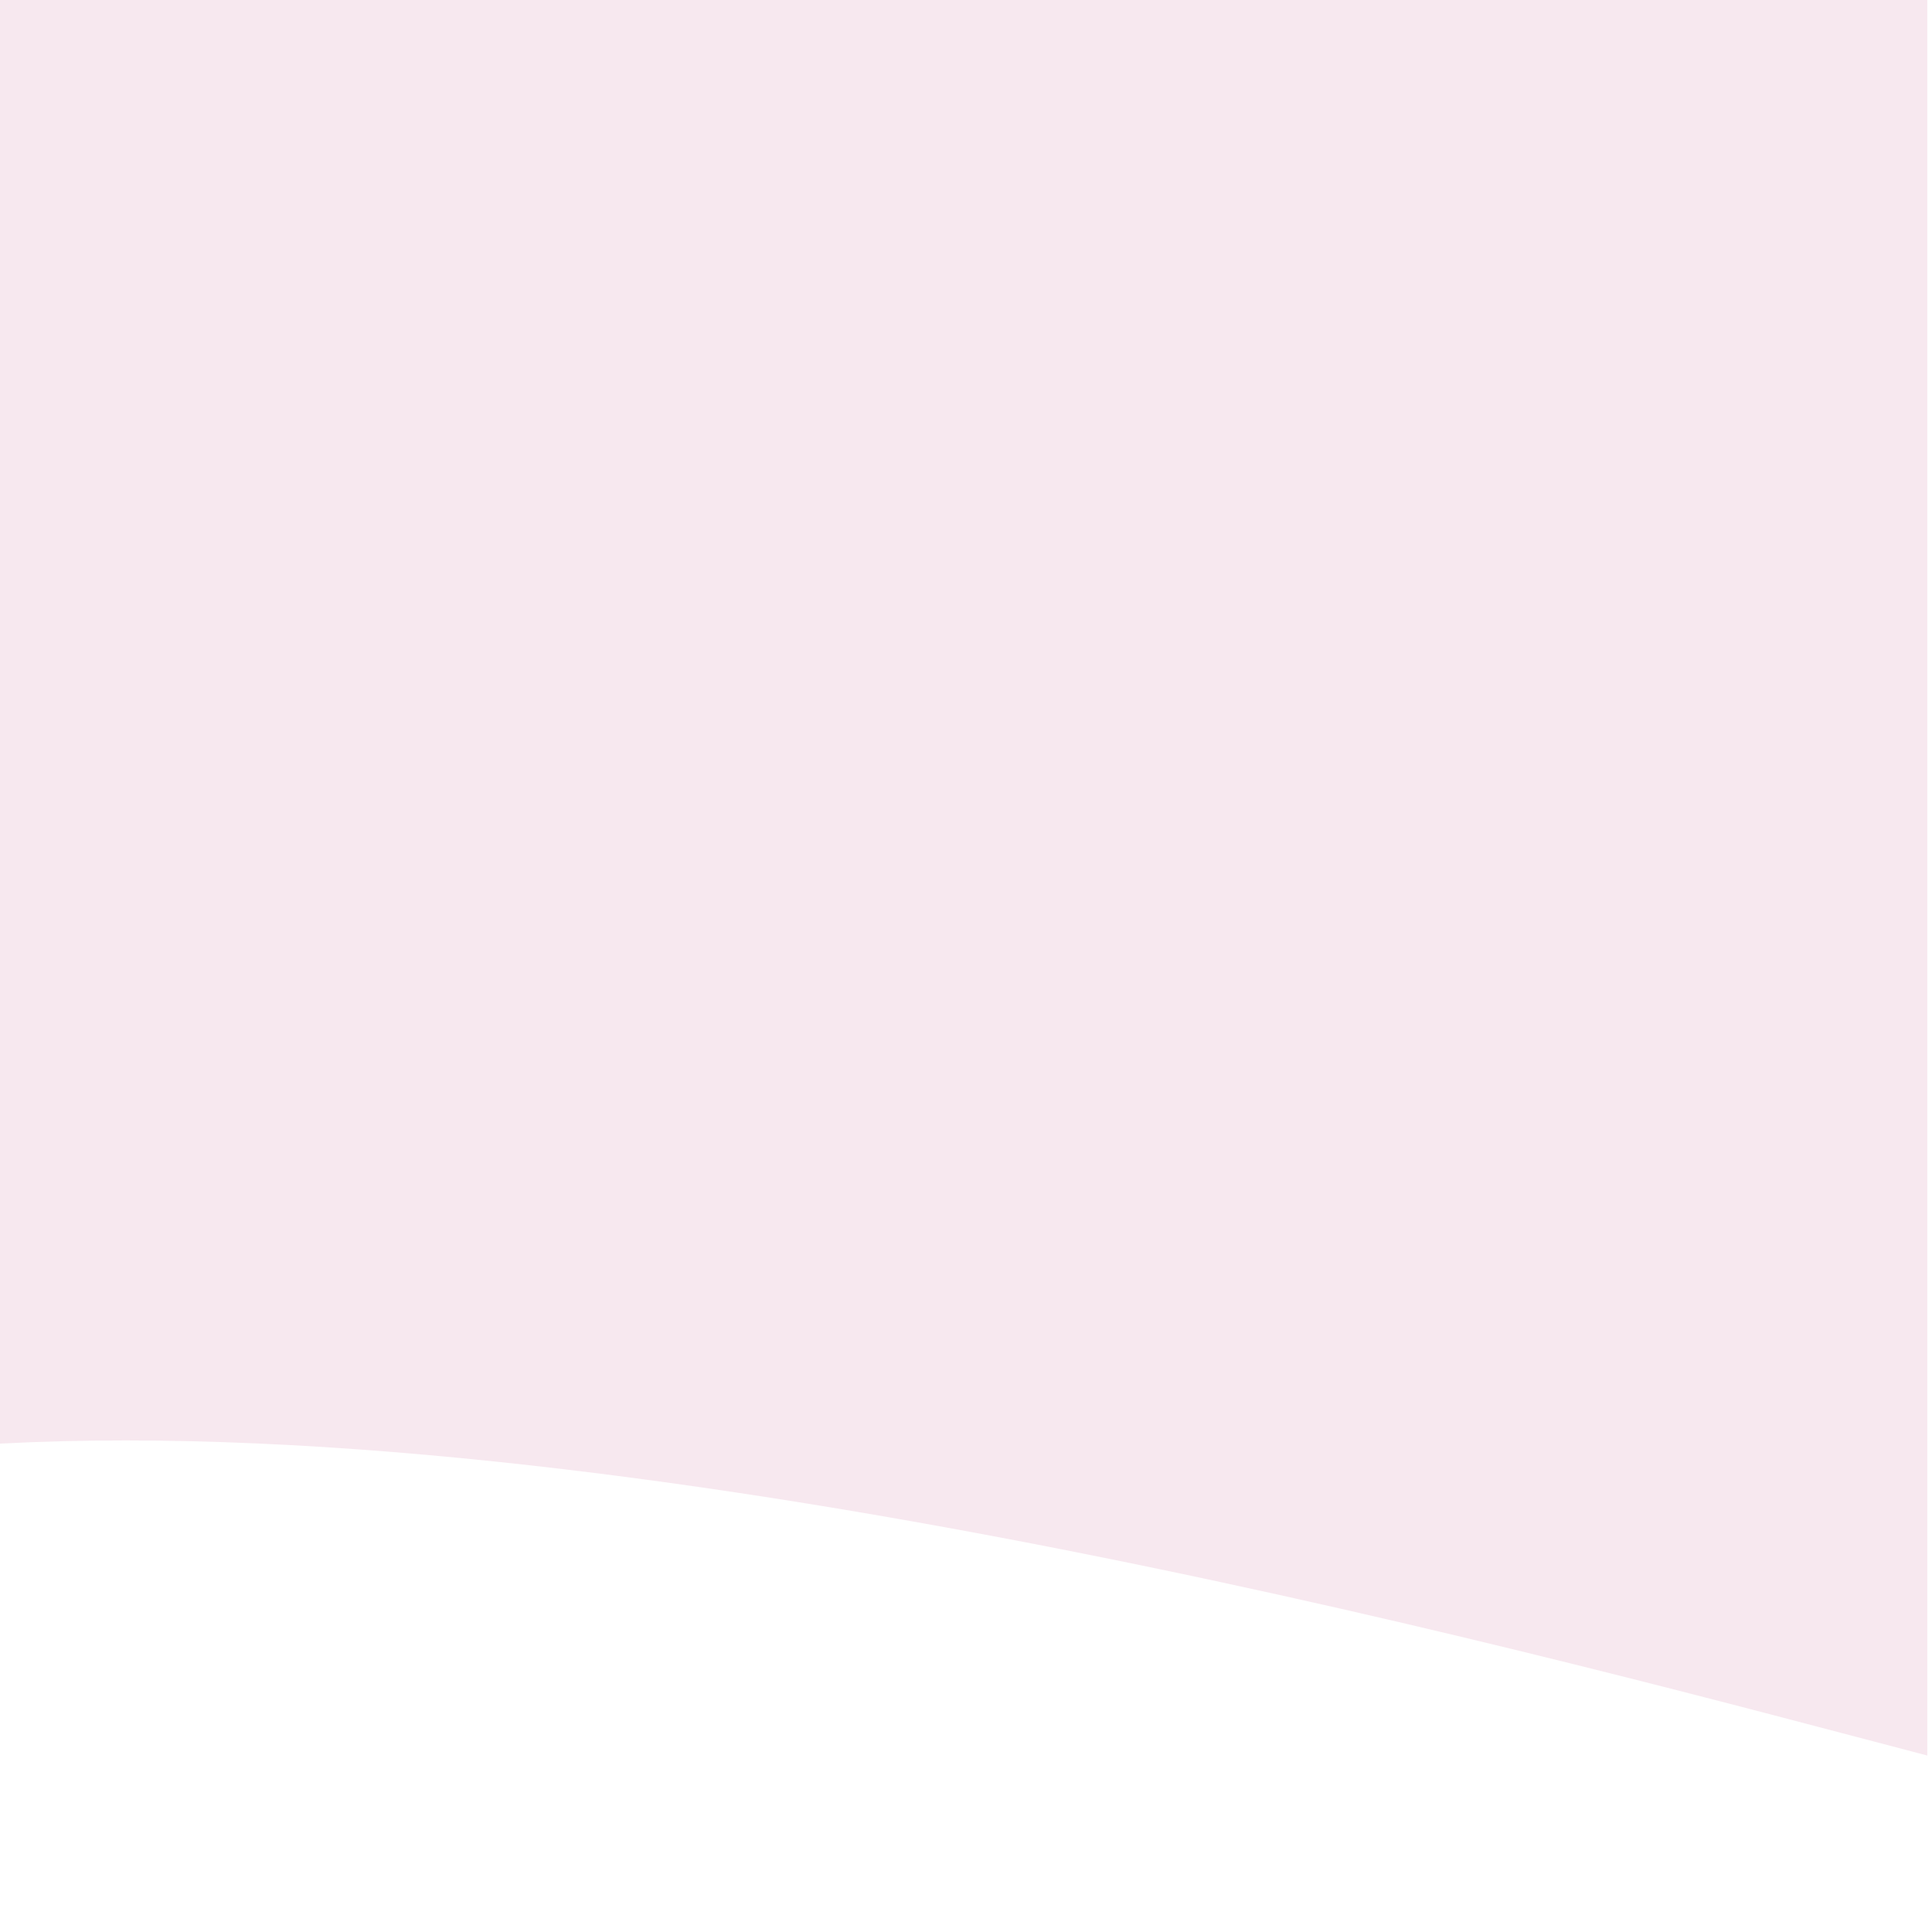
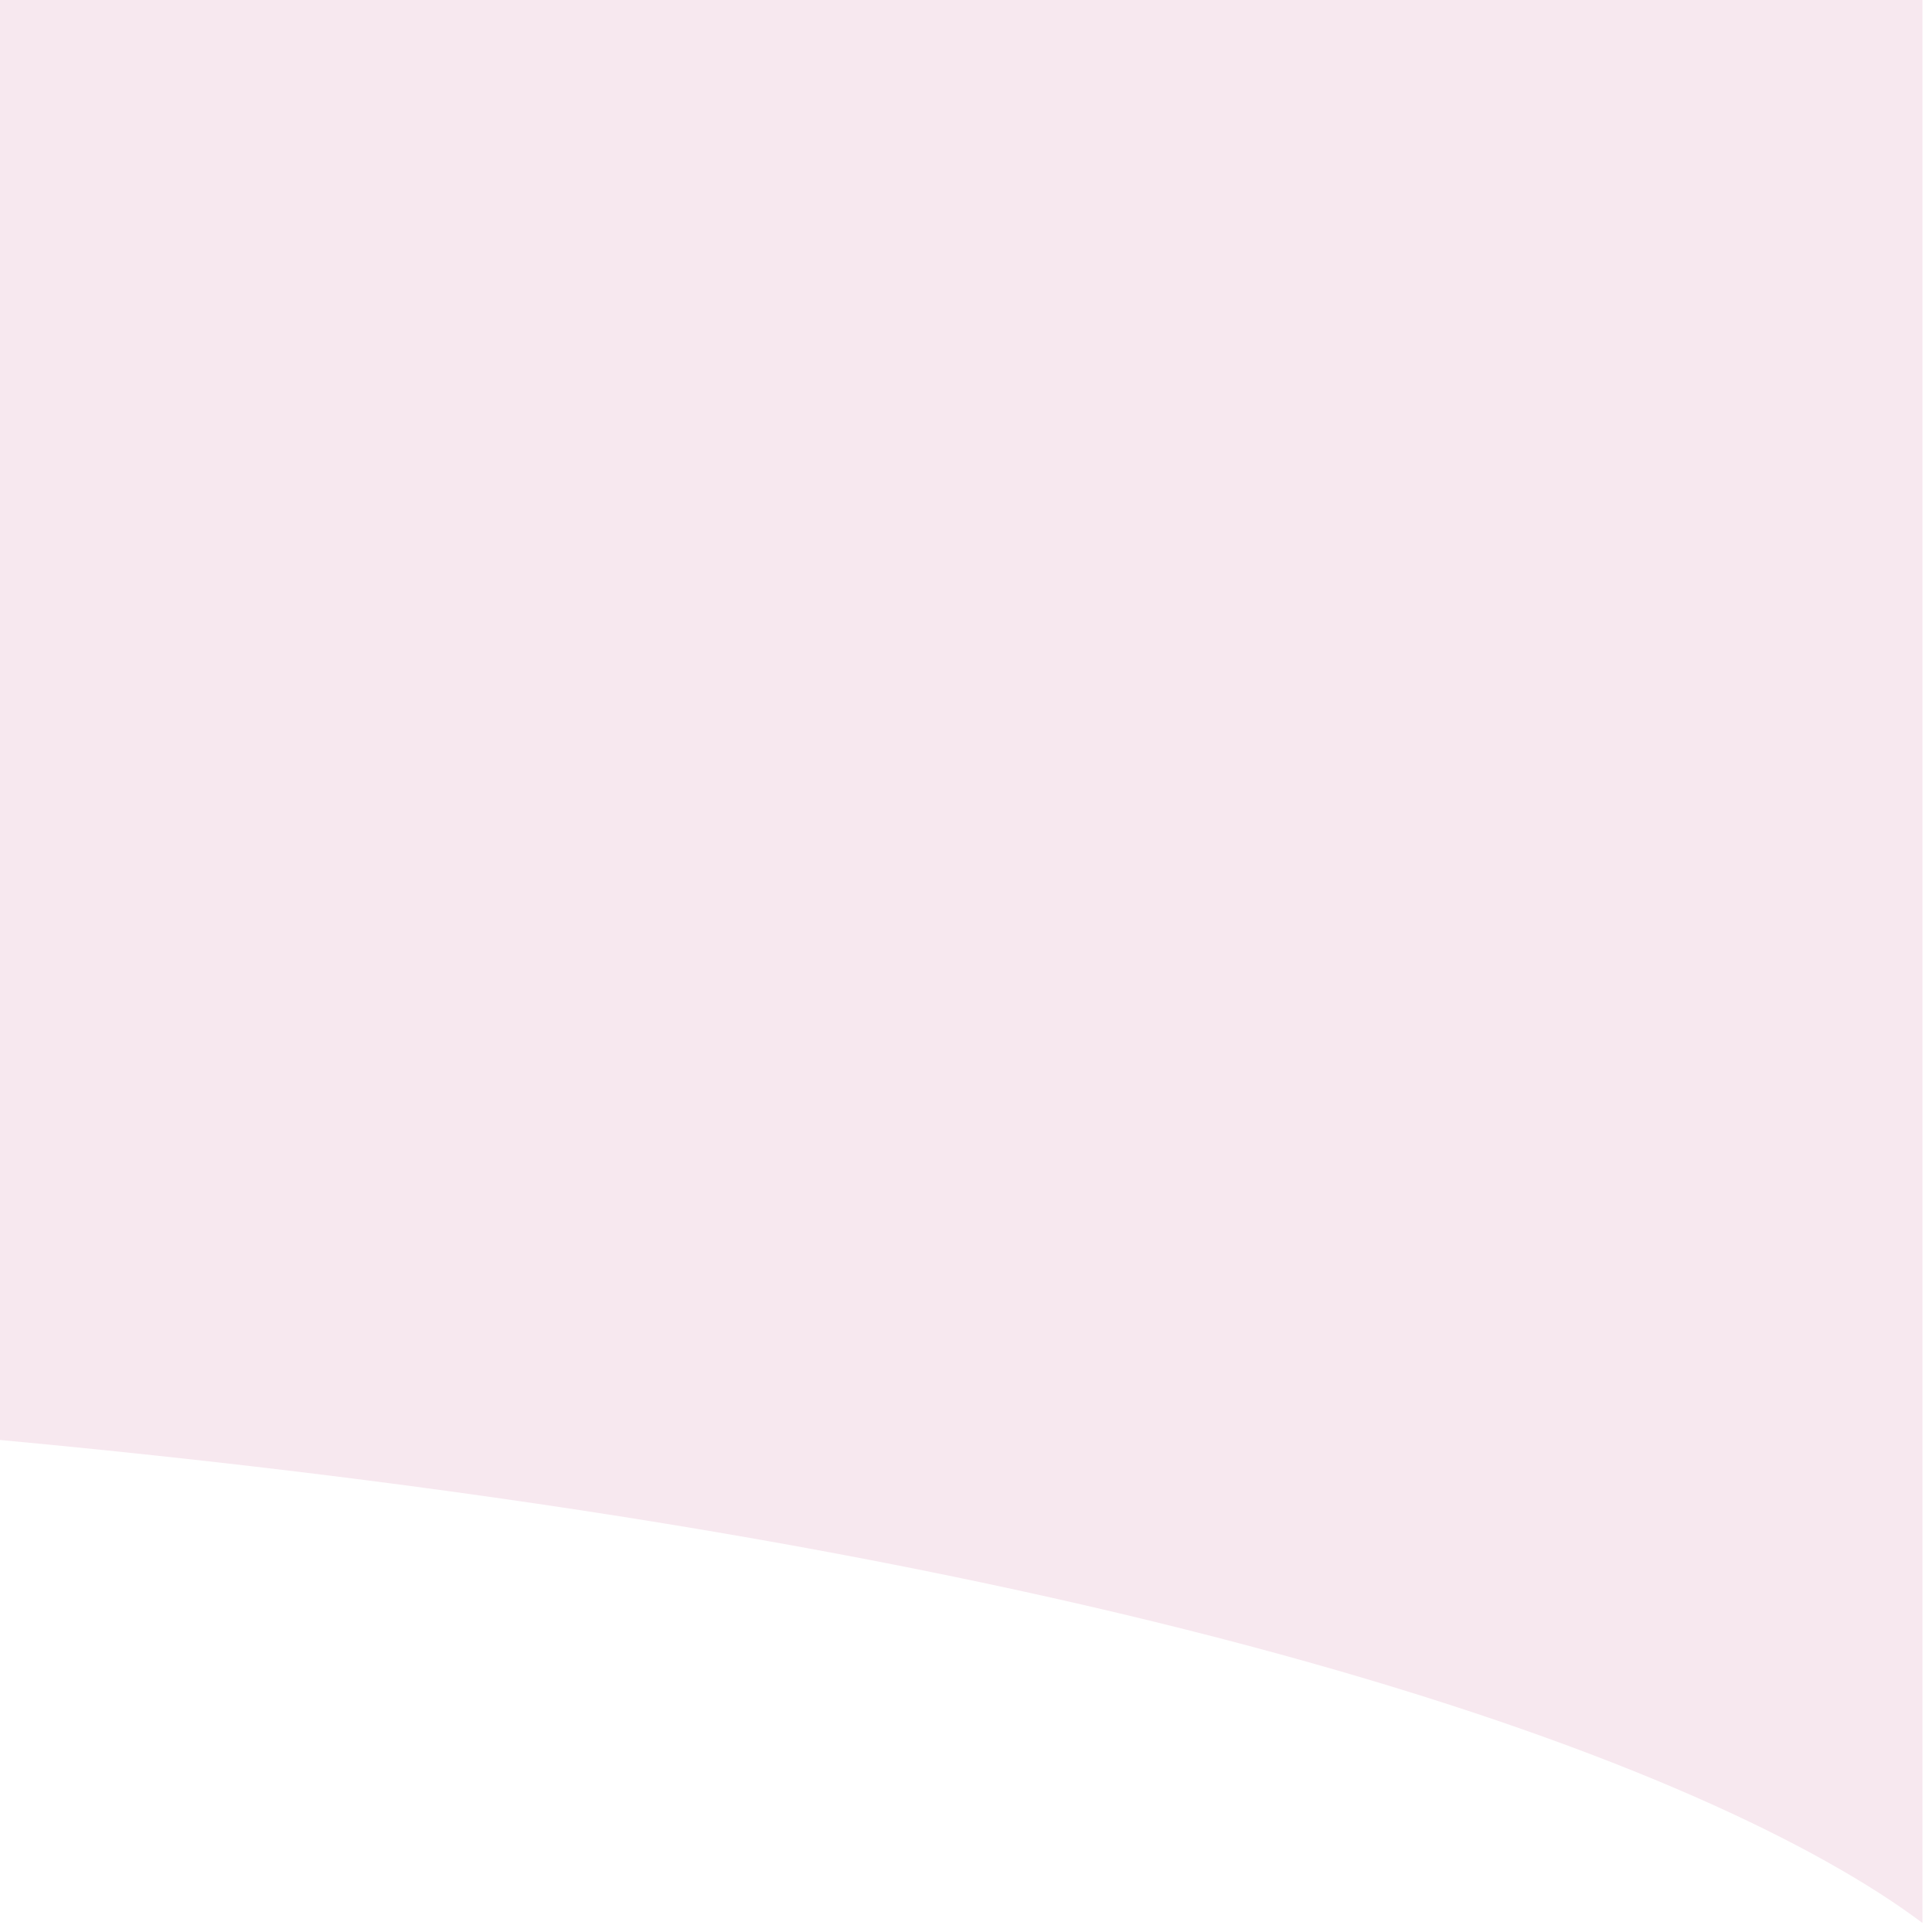
- <svg xmlns="http://www.w3.org/2000/svg" width="426" height="427" viewBox="0 0 426 427" fill="none">
-   <path id="background-3" fill-rule="evenodd" clip-rule="evenodd" d="M426 388C426 295.963 426 0 426 0H2.86102e-06C2.86102e-06 0 2.86102e-06 202.99 2.86102e-06 319.061C144.807 311.418 350.884 368.393 426 388Z" fill="#F7E8EF" />
+ <svg xmlns="http://www.w3.org/2000/svg" width="426" height="428" viewBox="0 0 426 428" fill="none">
+   <path fill-rule="evenodd" clip-rule="evenodd" d="M426 426C426 324.949 426 0 426 0H0C0 0 0 191.561 0 319C251.5 342.39 379.5 391.164 426 426Z" fill="#F7E8EF" />
</svg>
